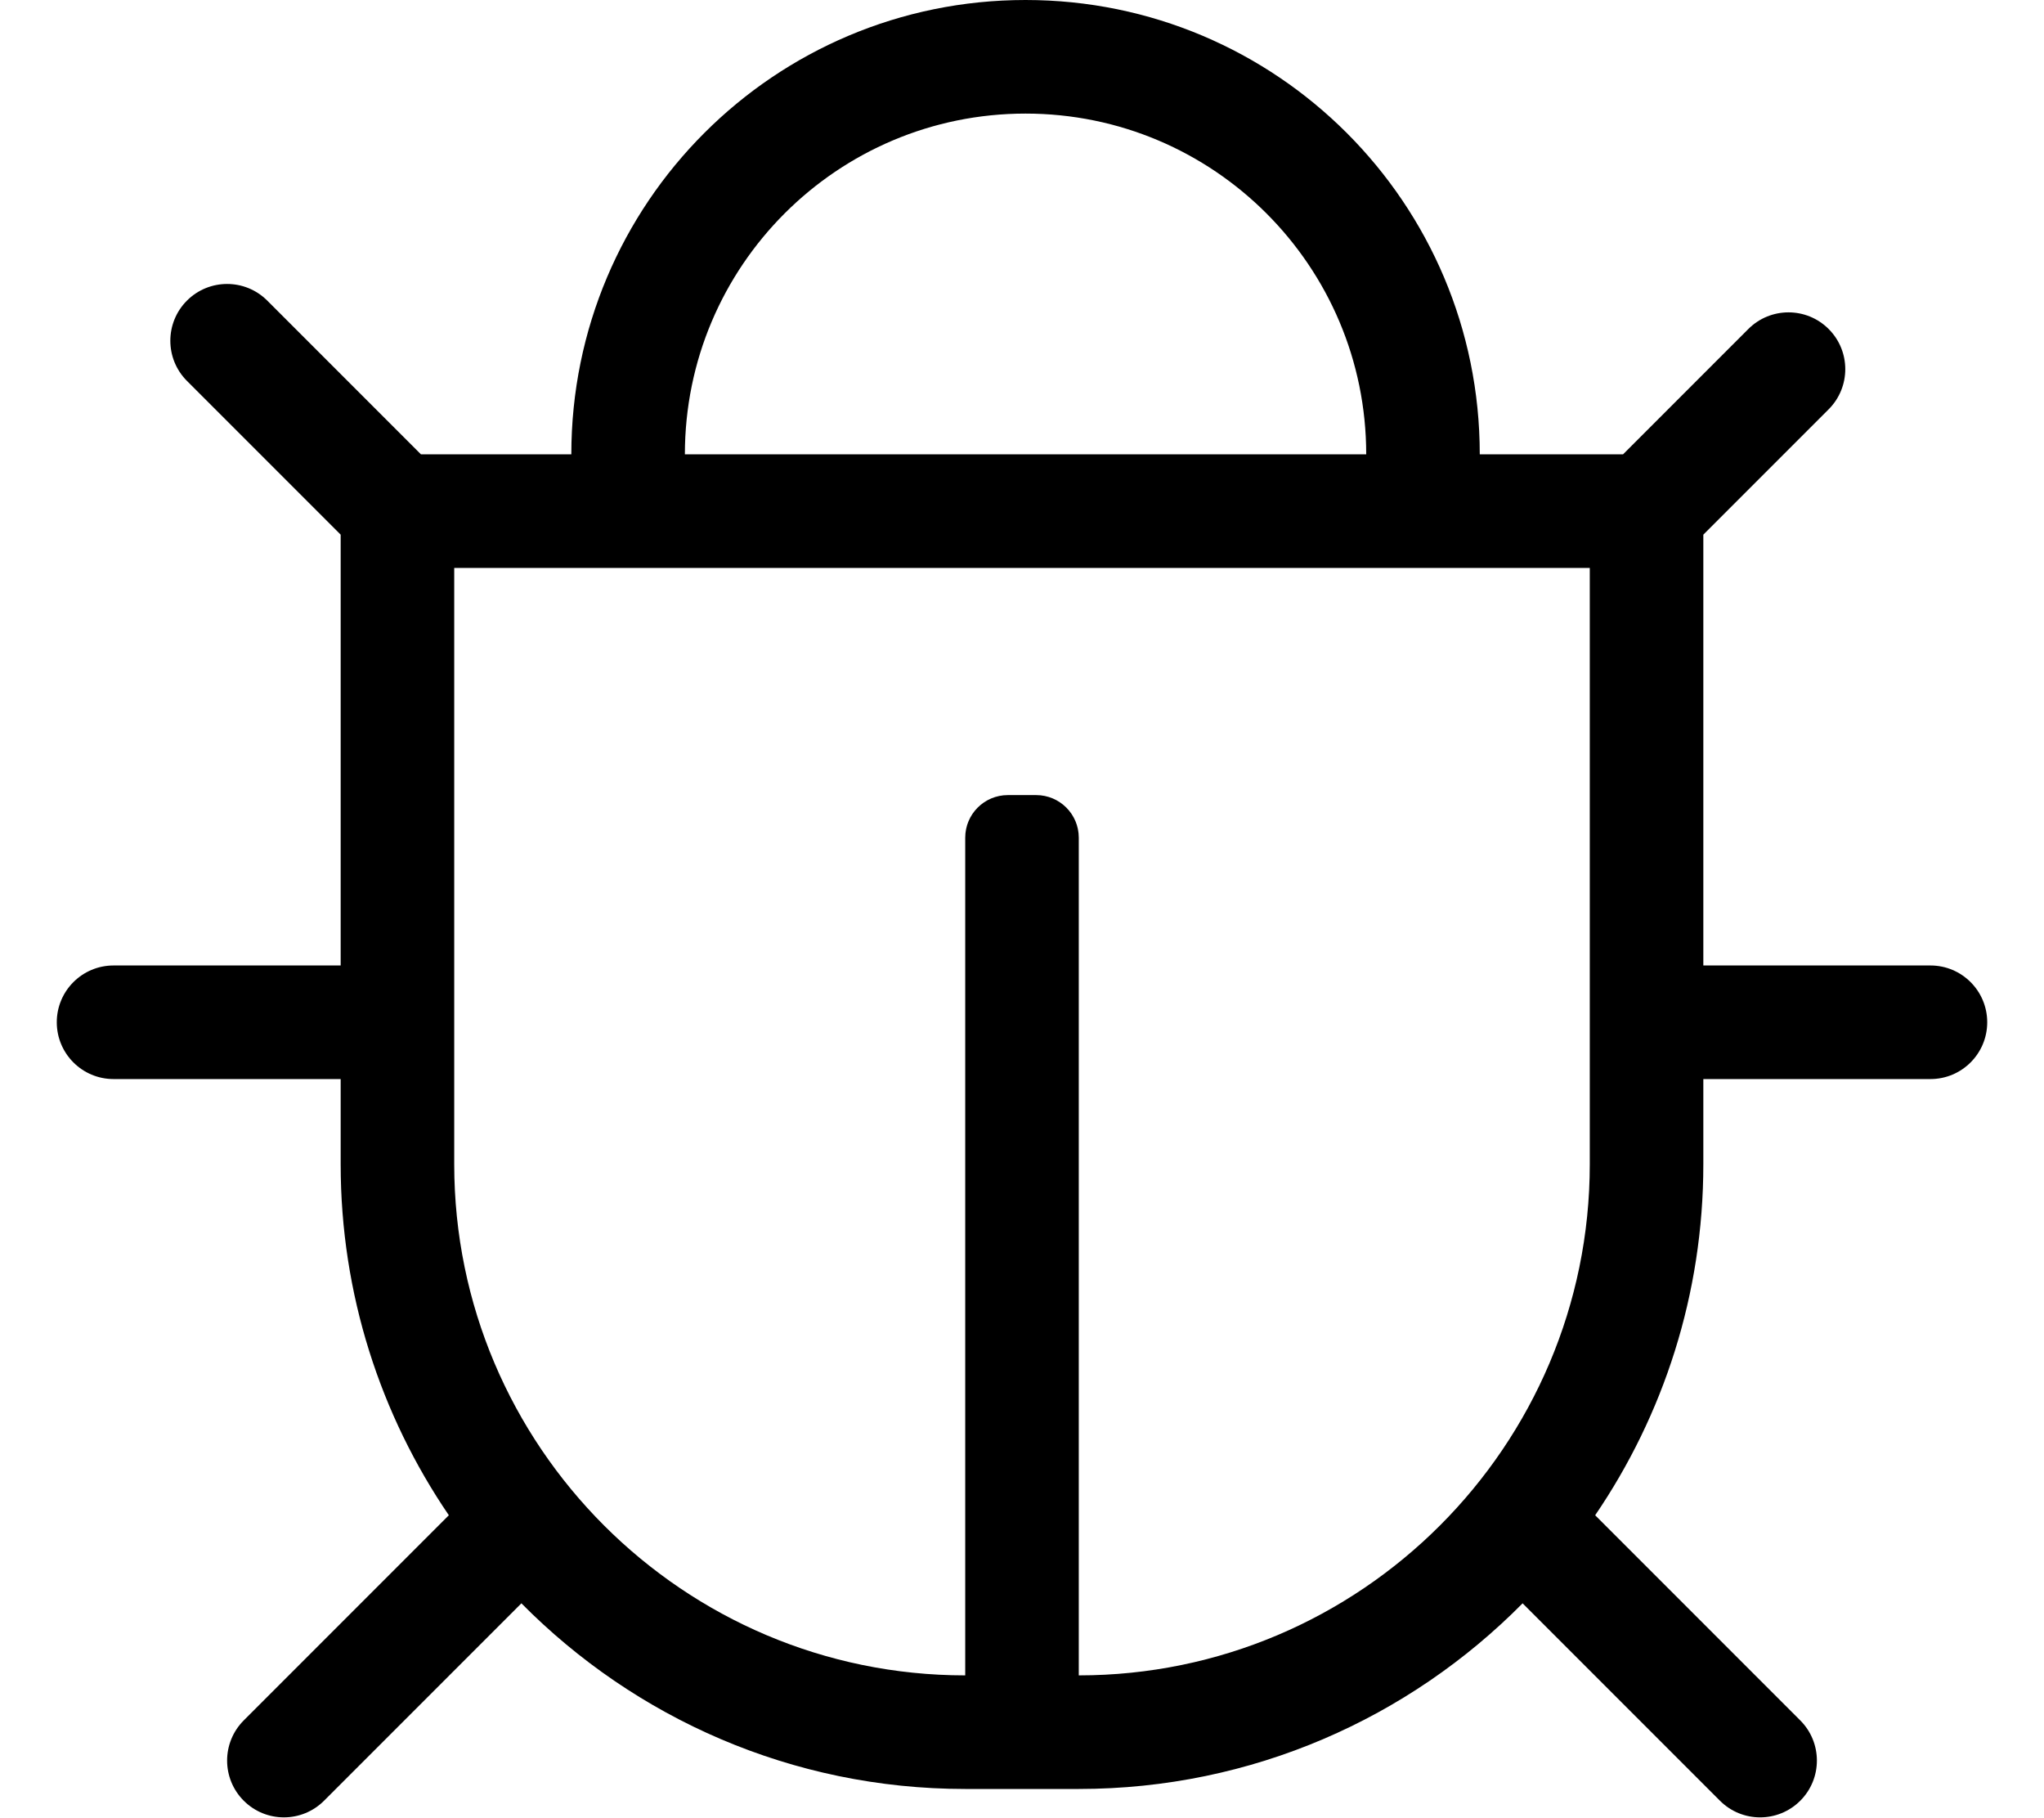
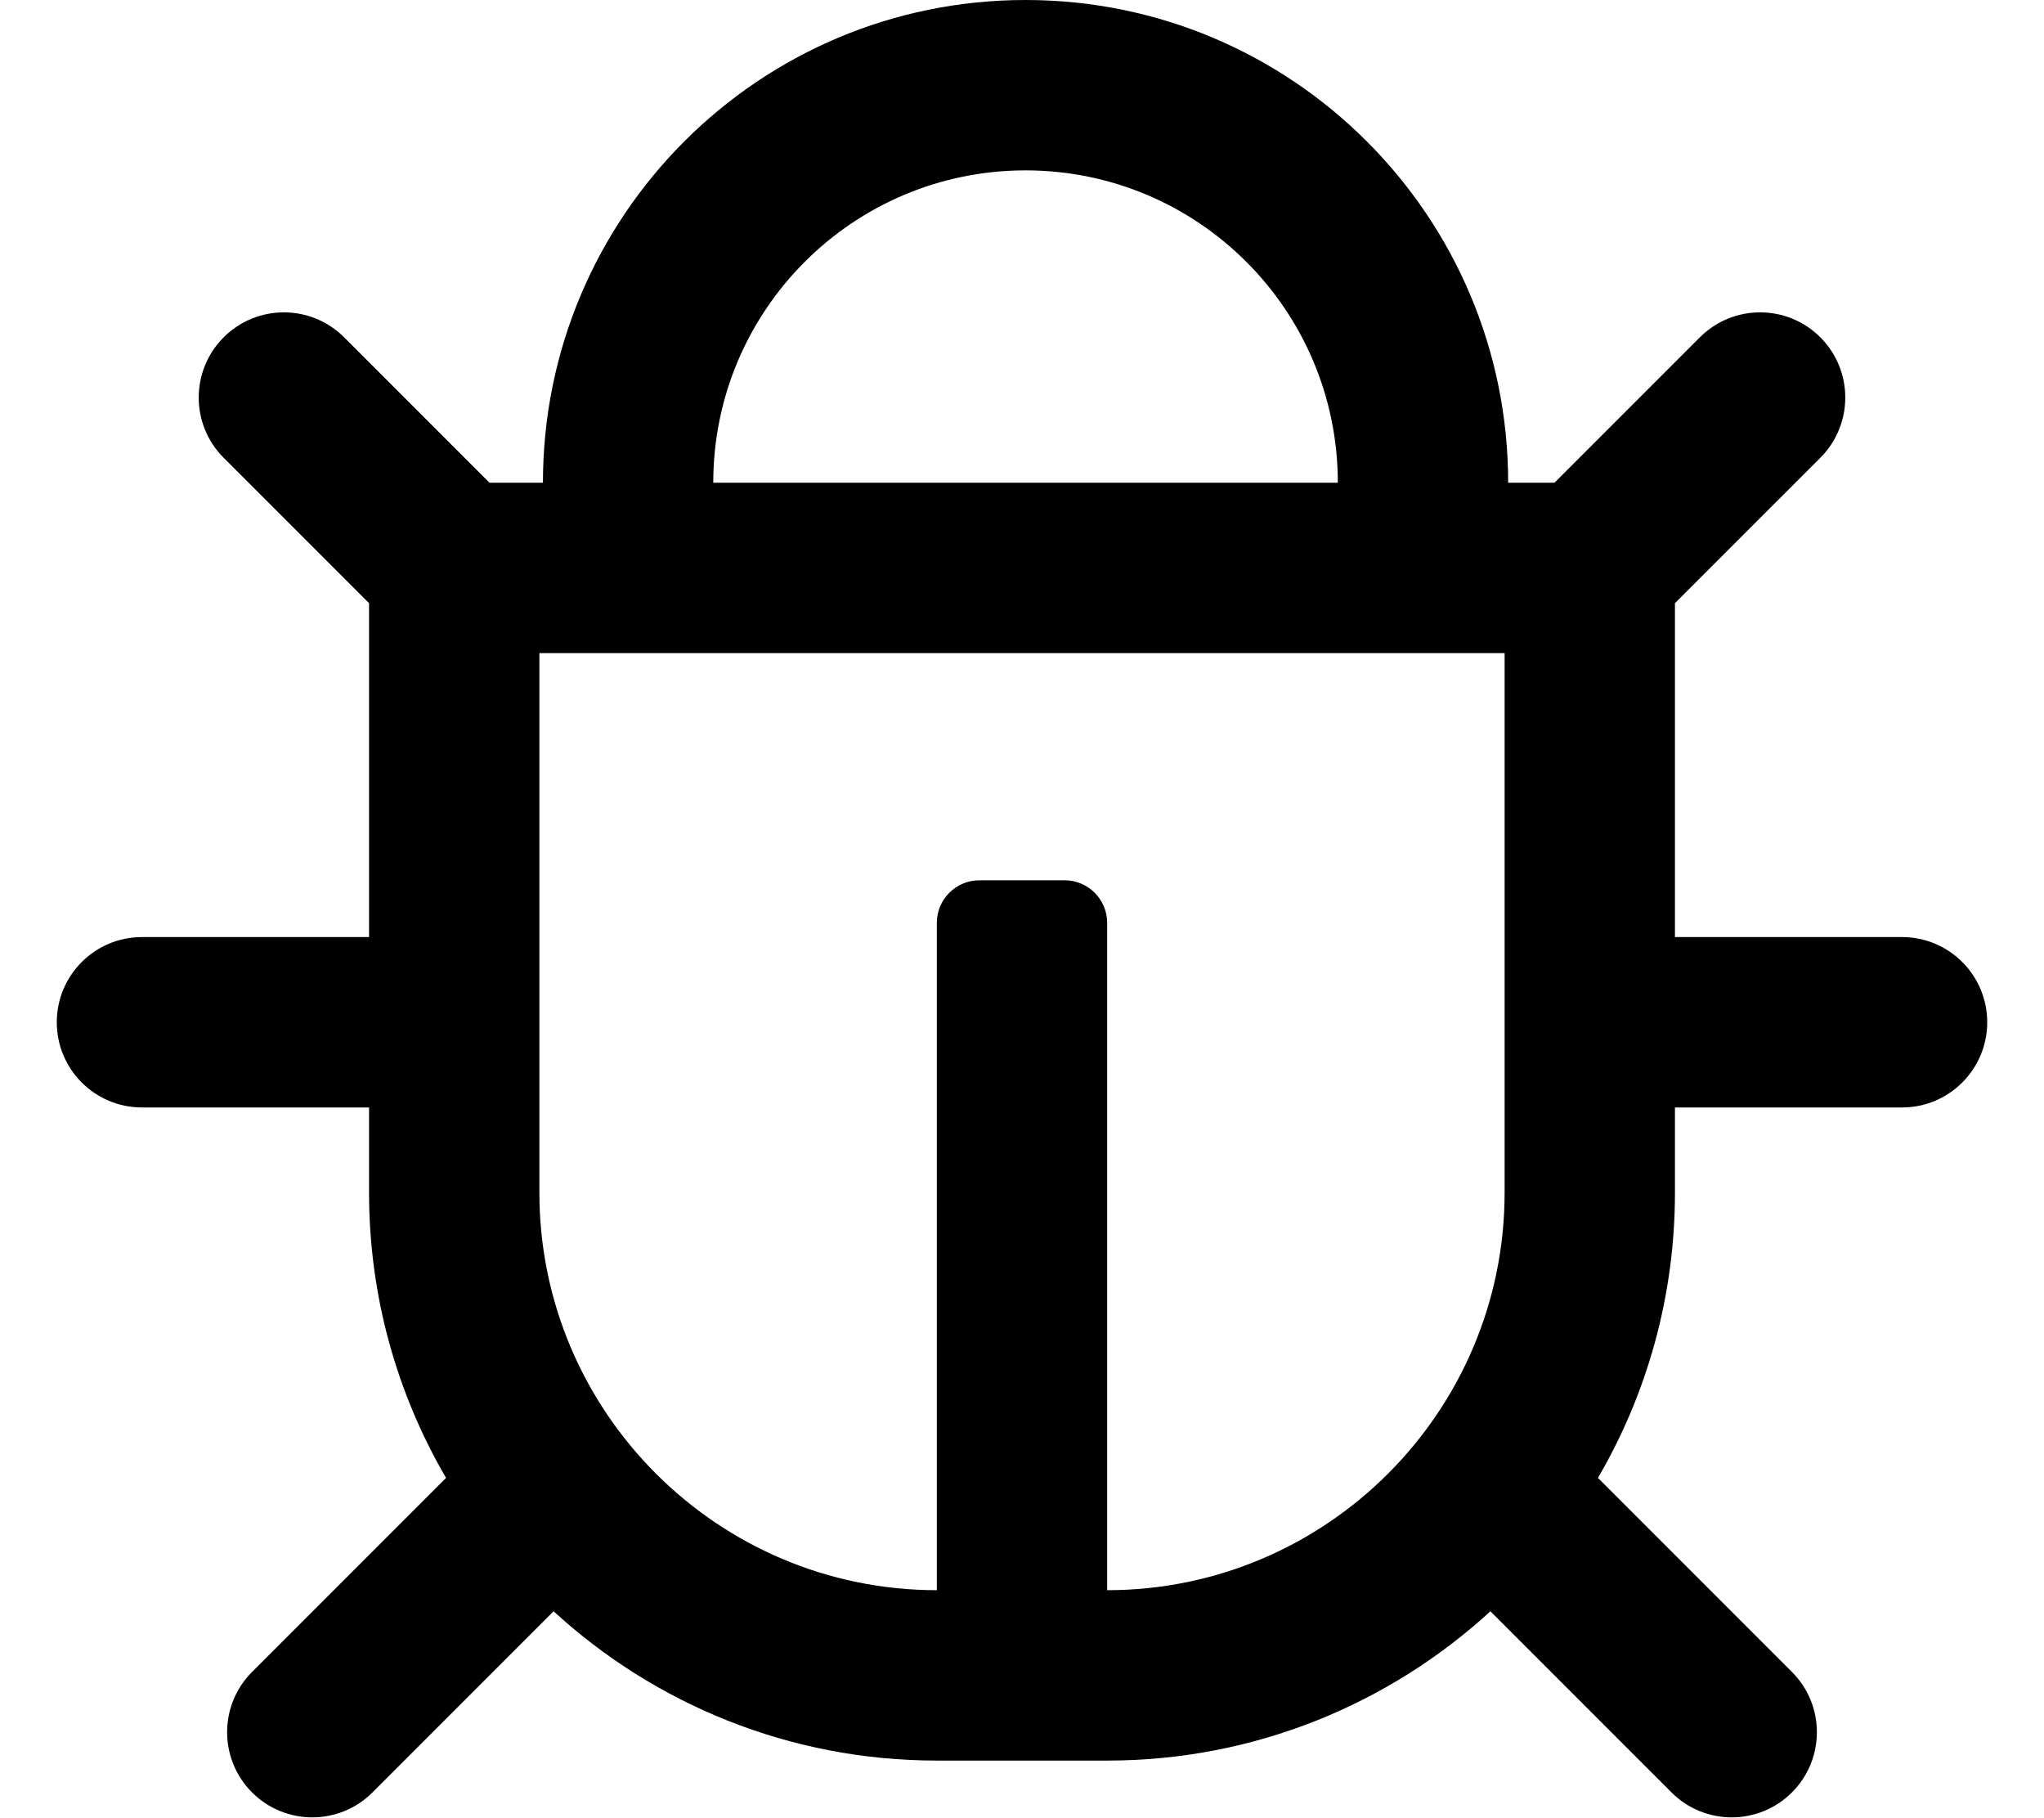
<svg xmlns="http://www.w3.org/2000/svg" viewBox="0 0 576 512">
-   <path d="M544 272h-64V150.627l35.313-35.313c6.249-6.248 6.249-16.379 0-22.627-6.248-6.248-16.379-6.248-22.627 0L457.373 128H417C417 57.26 359.751 0 289 0c-70.74 0-128 57.249-128 128h-42.373L75.314 84.687c-6.249-6.248-16.379-6.248-22.628 0-6.248 6.248-6.248 16.379 0 22.627L96 150.627V272H32c-8.836 0-16 7.163-16 16s7.164 16 16 16h64v24c0 36.634 11.256 70.686 30.484 98.889l-57.797 57.797c-6.249 6.248-6.249 16.379 0 22.627 6.249 6.249 16.379 6.248 22.627 0l55.616-55.616C178.851 483.971 223.128 504 272 504h32c48.872 0 93.149-20.029 125.071-52.302l55.616 55.616c6.249 6.249 16.379 6.248 22.627 0 6.249-6.248 6.249-16.379 0-22.627l-57.797-57.797C468.744 398.686 480 364.634 480 328v-24h64c8.837 0 16-7.163 16-16s-7.163-16-16-16zM289 32c53.019 0 96 42.981 96 96H193c0-53.019 42.981-96 96-96zm15 440V236c0-6.627-5.373-12-12-12h-8c-6.627 0-12 5.373-12 12v236c-79.402 0-144-64.599-144-144V160h320v168c0 79.401-64.599 144-144 144z" />
+   <path d="M536 264h-64v-94.059l40.971-40.971c9.372-9.373 9.372-24.569 0-33.941-9.373-9.372-24.568-9.372-33.941 0L438.059 136H425C425 60.87 364.091 0 289 0c-75.13 0-136 60.909-136 136h-15.059l-40.97-40.971c-9.373-9.372-24.568-9.372-33.941 0-9.373 9.373-9.373 24.569 0 33.941L104 169.941V264H40c-13.255 0-24 10.745-24 24s10.745 24 24 24h64v24c0 29.275 7.91 56.733 21.694 80.365L71.029 471.03c-9.373 9.373-9.373 24.568 0 33.941 9.371 9.372 24.568 9.373 33.941 0l51.029-51.029C184.482 480.046 222.411 496 264 496h48c41.589 0 79.518-15.954 108.001-42.058l51.029 51.029c9.372 9.372 24.568 9.373 33.941 0 9.372-9.373 9.372-24.568 0-33.941l-54.665-54.665C464.09 392.734 472 365.275 472 336v-24h64c13.255 0 24-10.745 24-24s-10.745-24-24-24zM289 48c48.601 0 88 39.399 88 88H201c0-48.601 39.399-88 88-88zm23 400V260c0-6.627-5.373-12-12-12h-24c-6.627 0-12 5.373-12 12v188c-61.757 0-112-50.243-112-112V184h272v152c0 61.757-50.243 112-112 112z" />
</svg>
